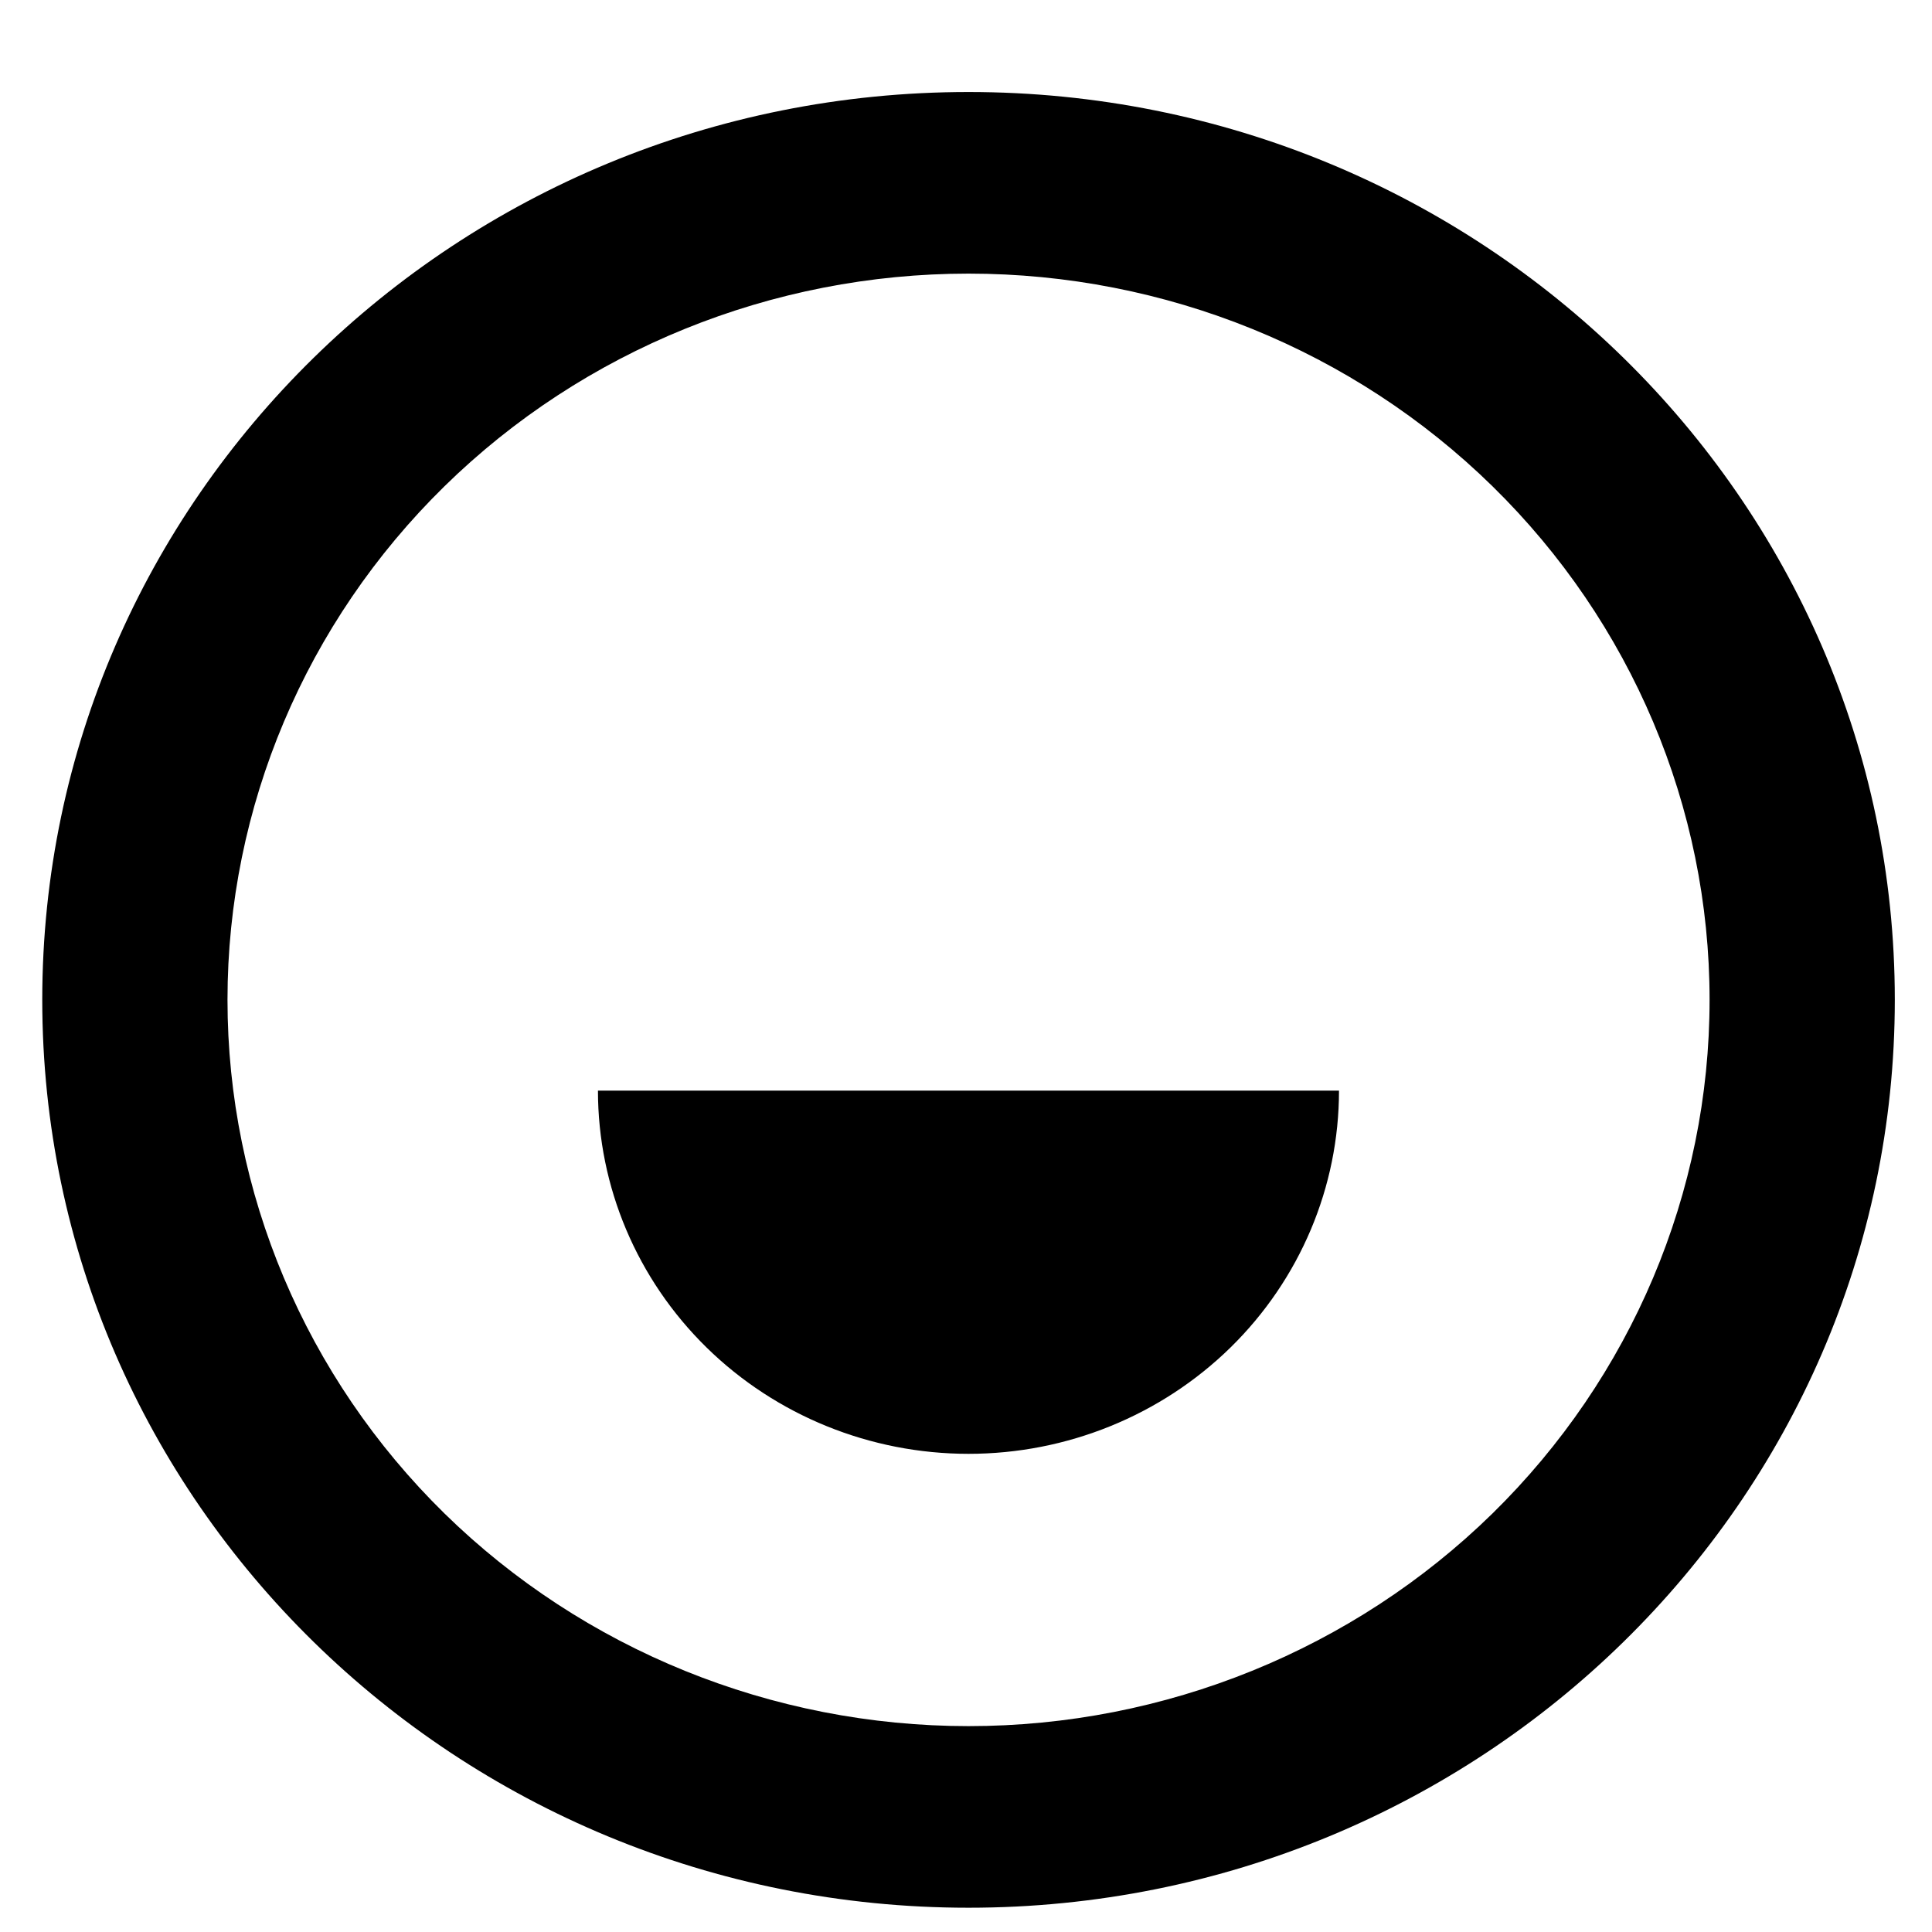
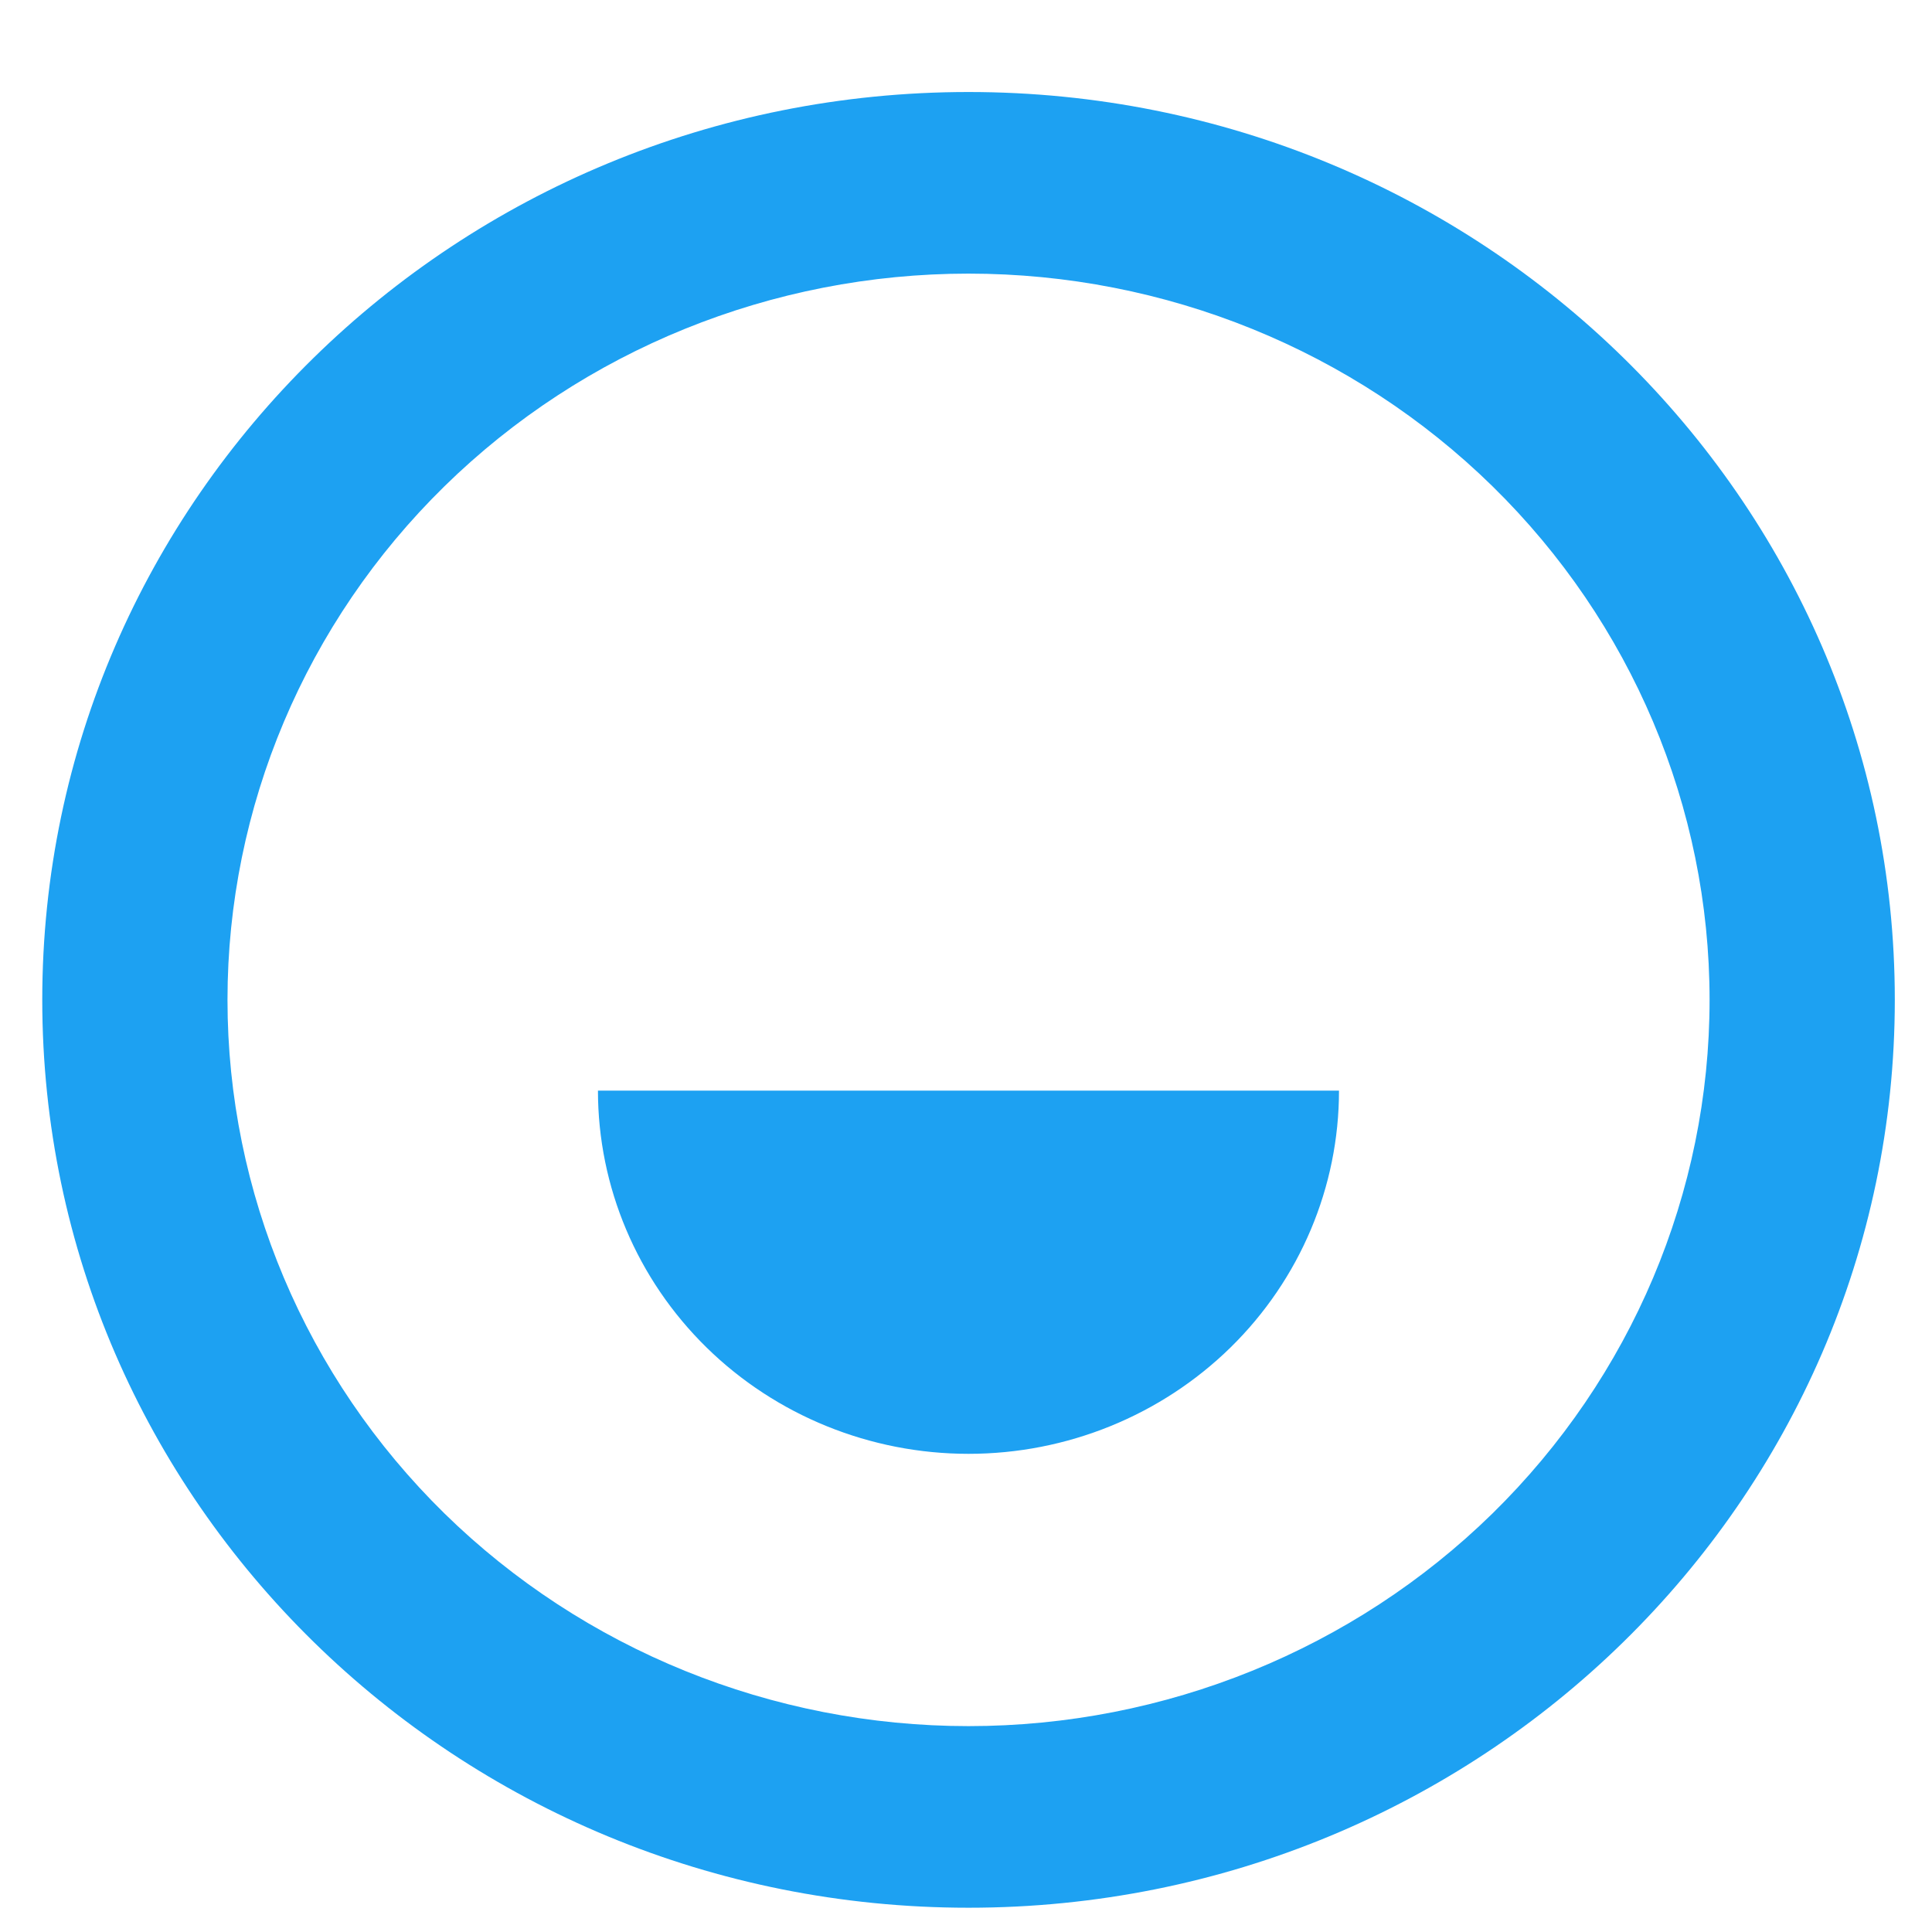
<svg xmlns="http://www.w3.org/2000/svg" width="16" height="16" viewBox="0 0 16 16" fill="none">
-   <path d="M8.021 15.799C3.784 15.799 0.35 12.433 0.35 8.28C0.35 4.128 3.784 0.762 8.021 0.762C12.258 0.762 15.692 4.128 15.692 8.28C15.692 12.433 12.258 15.799 8.021 15.799ZM8.021 14.295C9.648 14.295 11.209 13.661 12.36 12.534C13.511 11.405 14.158 9.876 14.158 8.28C14.158 6.685 13.511 5.155 12.36 4.027C11.209 2.899 9.648 2.266 8.021 2.266C6.393 2.266 4.832 2.899 3.681 4.027C2.53 5.155 1.884 6.685 1.884 8.28C1.884 9.876 2.53 11.405 3.681 12.534C4.832 13.661 6.393 14.295 8.021 14.295ZM4.952 9.032H11.089C11.089 9.83 10.766 10.595 10.191 11.159C9.615 11.723 8.835 12.04 8.021 12.04C7.207 12.04 6.426 11.723 5.851 11.159C5.276 10.595 4.952 9.83 4.952 9.032Z" fill="black" />
+   <path d="M8.021 15.799C3.784 15.799 0.35 12.433 0.35 8.28C0.35 4.128 3.784 0.762 8.021 0.762C12.258 0.762 15.692 4.128 15.692 8.28C15.692 12.433 12.258 15.799 8.021 15.799ZM8.021 14.295C9.648 14.295 11.209 13.661 12.36 12.534C13.511 11.405 14.158 9.876 14.158 8.28C14.158 6.685 13.511 5.155 12.36 4.027C11.209 2.899 9.648 2.266 8.021 2.266C6.393 2.266 4.832 2.899 3.681 4.027C2.53 5.155 1.884 6.685 1.884 8.28C1.884 9.876 2.53 11.405 3.681 12.534C4.832 13.661 6.393 14.295 8.021 14.295ZM4.952 9.032H11.089C11.089 9.83 10.766 10.595 10.191 11.159C9.615 11.723 8.835 12.04 8.021 12.04C7.207 12.04 6.426 11.723 5.851 11.159C5.276 10.595 4.952 9.83 4.952 9.032Z" fill="#1DA1F2" />
</svg>
